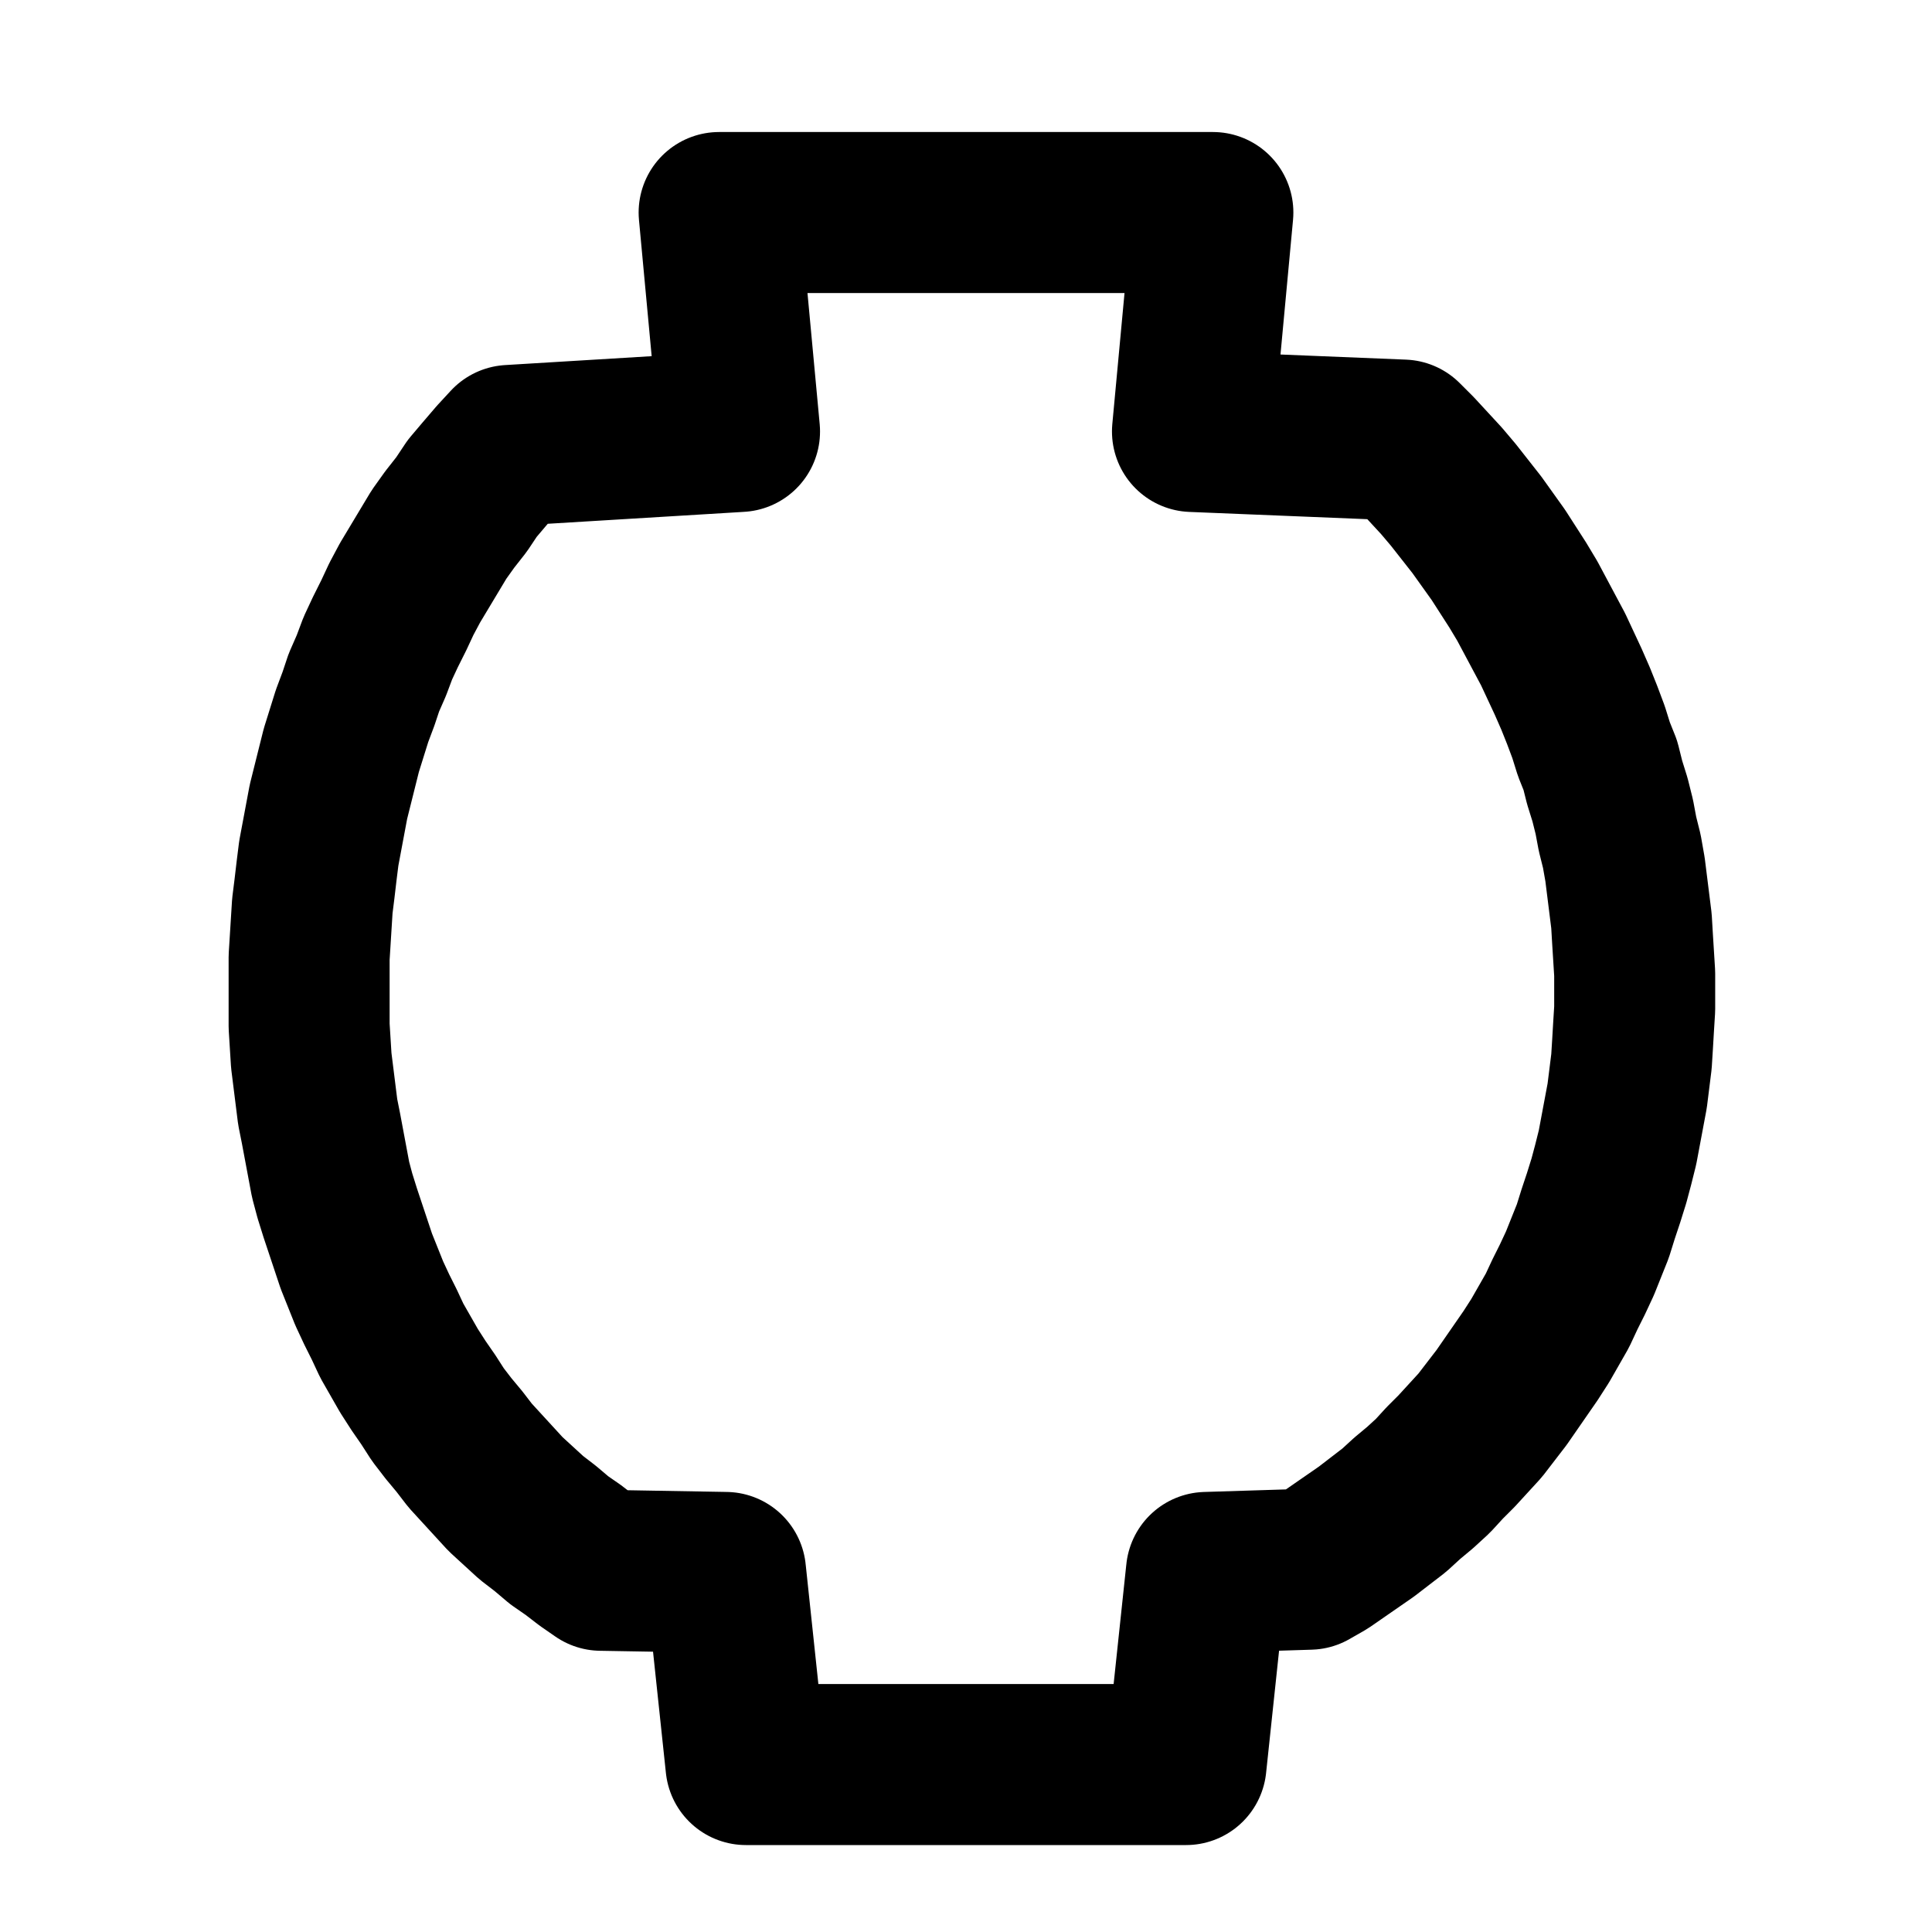
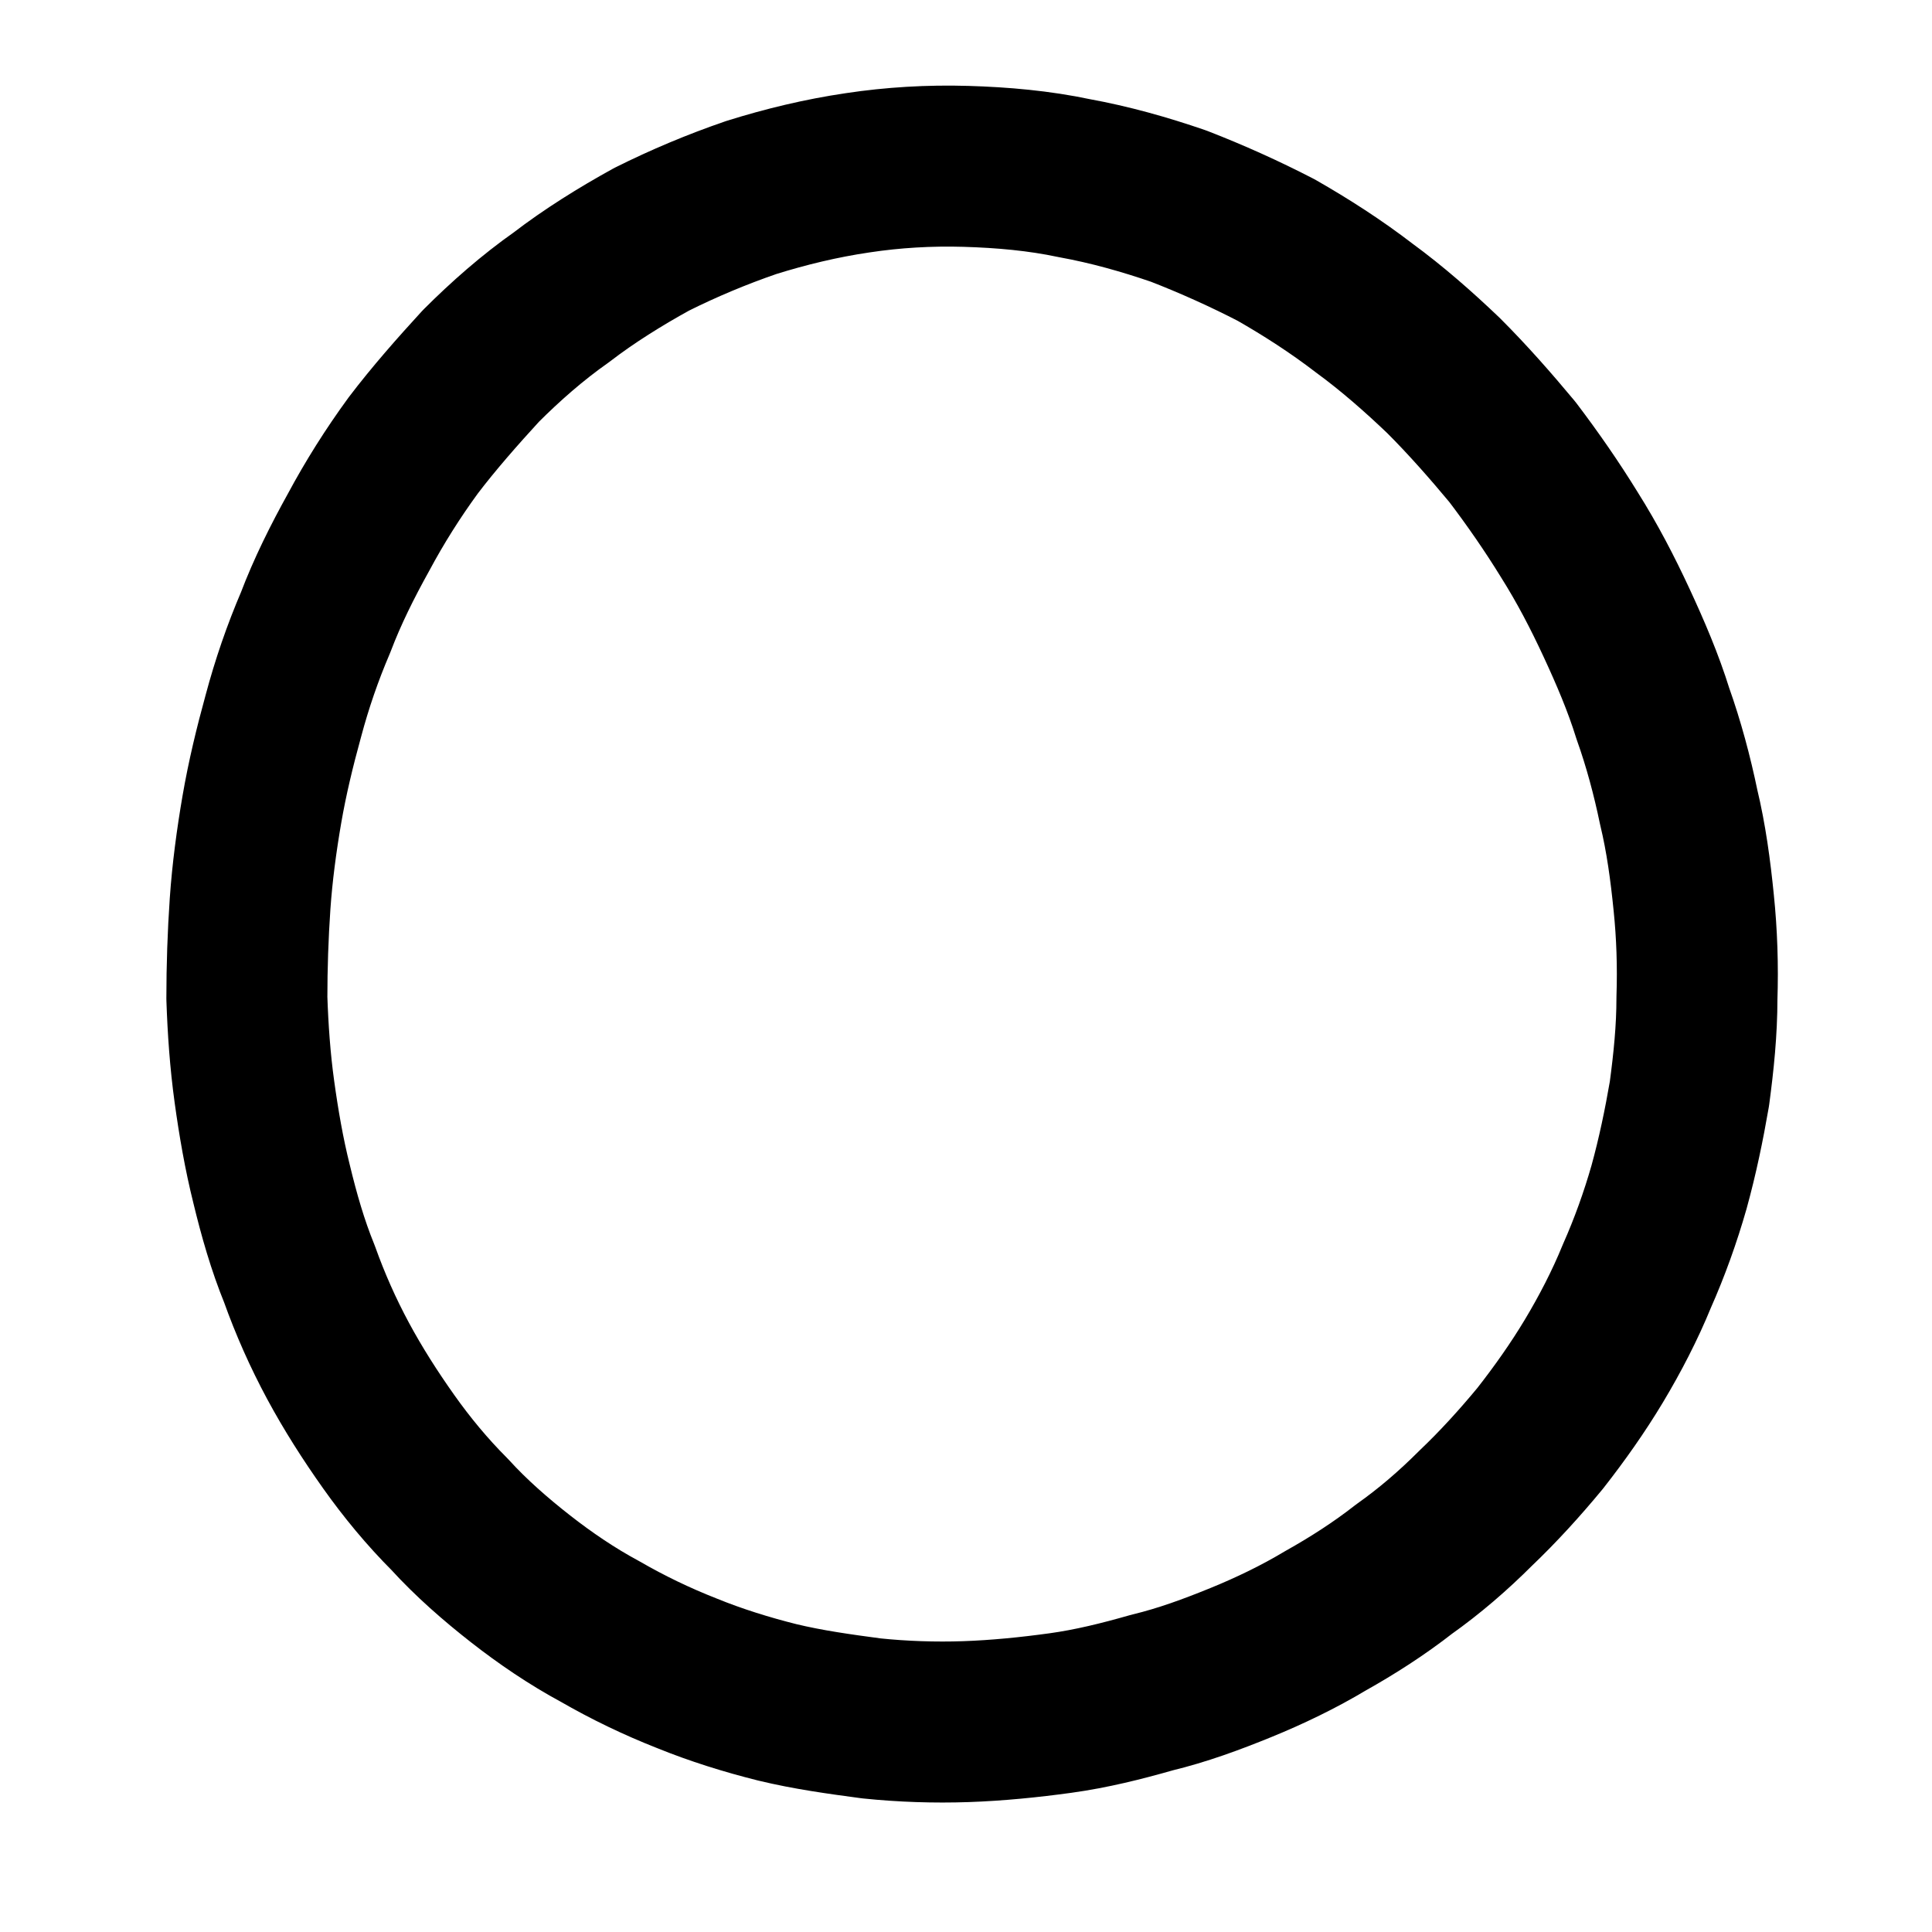
<svg xmlns="http://www.w3.org/2000/svg" width="18" height="18" viewBox="0 0 18 18">
-   <path d="M15.23,9.40 L15.22,9.56 L15.21,9.73 L15.20,9.89 L15.18,10.05 L15.16,10.21 L15.13,10.37 L15.10,10.53 L15.07,10.69 L15.03,10.85 L14.99,11.00 L14.94,11.16 L14.89,11.31 L14.84,11.47 L14.78,11.62 L14.72,11.77 L14.65,11.92 L14.58,12.06 L14.51,12.21 L14.43,12.35 L14.35,12.49 L14.26,12.63 L14.17,12.76 L14.08,12.89 L13.99,13.02 L13.89,13.15 L13.79,13.28 L13.68,13.40 L13.57,13.52 L13.46,13.63 L13.35,13.75 L13.23,13.86 L13.11,13.96 L12.99,14.07 L12.86,14.17 L12.73,14.27 L12.60,14.36 L12.47,14.45 L12.34,14.54 L12.20,14.62 L11.24,14.65 L11.05,16.44 L6.95,16.44 L6.76,14.65 L5.60,14.63 L5.47,14.54 L5.34,14.44 L5.21,14.35 L5.08,14.24 L4.95,14.14 L4.83,14.03 L4.71,13.92 L4.60,13.80 L4.49,13.68 L4.38,13.56 L4.28,13.43 L4.18,13.31 L4.08,13.18 L3.99,13.04 L3.90,12.91 L3.81,12.77 L3.73,12.63 L3.65,12.49 L3.58,12.34 L3.51,12.20 L3.44,12.05 L3.38,11.90 L3.32,11.75 L3.27,11.60 L3.22,11.45 L3.17,11.30 L3.12,11.14 L3.08,10.99 L3.05,10.83 L3.02,10.67 L2.99,10.51 L2.96,10.36 L2.94,10.20 L2.92,10.04 L2.90,9.88 L2.89,9.72 L2.88,9.56 L2.88,9.40 L2.88,9.24 L2.88,9.08 L2.88,8.92 L2.89,8.76 L2.90,8.60 L2.91,8.44 L2.93,8.28 L2.95,8.11 L2.97,7.95 L3.00,7.79 L3.03,7.63 L3.06,7.47 L3.10,7.31 L3.14,7.15 L3.18,6.99 L3.23,6.83 L3.28,6.67 L3.34,6.51 L3.39,6.36 L3.46,6.20 L3.52,6.04 L3.59,5.89 L3.67,5.73 L3.74,5.58 L3.82,5.43 L3.91,5.28 L4.00,5.13 L4.09,4.98 L4.19,4.84 L4.30,4.70 L4.40,4.55 L4.51,4.42 L4.63,4.28 L4.75,4.15 L6.89,4.02 L6.70,1.98 L11.30,1.98 L11.11,4.02 L13.07,4.10 L13.19,4.22 L13.31,4.35 L13.43,4.48 L13.54,4.61 L13.65,4.75 L13.76,4.89 L13.86,5.03 L13.96,5.17 L14.05,5.31 L14.14,5.45 L14.23,5.60 L14.31,5.75 L14.39,5.90 L14.47,6.05 L14.54,6.20 L14.61,6.35 L14.68,6.51 L14.74,6.66 L14.80,6.82 L14.85,6.98 L14.91,7.13 L14.95,7.29 L15.00,7.45 L15.04,7.61 L15.07,7.77 L15.11,7.93 L15.14,8.10 L15.16,8.26 L15.18,8.42 L15.20,8.58 L15.21,8.75 L15.22,8.91 L15.23,9.07 L15.23,9.24 L15.23,9.40 Z" fill="none" stroke="#000" stroke-width="1.50" stroke-linejoin="round" />
+   <path d="M15.81,9.30 C15.81,9.60 15.78,9.89 15.74,10.19 C15.69,10.48 15.63,10.77 15.55,11.06 C15.47,11.34 15.37,11.62 15.25,11.89 C15.14,12.16 15.00,12.43 14.85,12.68 C14.70,12.93 14.53,13.17 14.35,13.40 C14.16,13.63 13.96,13.85 13.75,14.05 C13.54,14.26 13.32,14.45 13.08,14.62 C12.85,14.80 12.60,14.96 12.35,15.10 C12.10,15.25 11.83,15.38 11.56,15.49 C11.29,15.60 11.02,15.70 10.73,15.77 C10.45,15.85 10.17,15.92 9.88,15.96 C9.59,16.00 9.29,16.03 9.00,16.04 C8.71,16.05 8.41,16.04 8.12,16.01 C7.82,15.97 7.53,15.93 7.24,15.86 C6.96,15.79 6.67,15.70 6.40,15.59 C6.12,15.48 5.85,15.35 5.59,15.20 C5.33,15.06 5.08,14.89 4.85,14.71 C4.62,14.53 4.39,14.33 4.19,14.11 C3.98,13.90 3.79,13.67 3.62,13.43 C3.45,13.19 3.29,12.94 3.15,12.68 C3.01,12.42 2.89,12.15 2.79,11.87 C2.68,11.60 2.60,11.32 2.53,11.03 C2.46,10.75 2.41,10.46 2.37,10.17 C2.33,9.88 2.31,9.59 2.30,9.30 C2.30,9.01 2.31,8.71 2.33,8.42 C2.35,8.13 2.39,7.83 2.44,7.54 C2.49,7.25 2.56,6.96 2.64,6.67 C2.72,6.37 2.82,6.08 2.94,5.80 C3.05,5.51 3.19,5.23 3.34,4.96 C3.49,4.68 3.66,4.41 3.85,4.15 C4.04,3.90 4.26,3.65 4.48,3.41 C4.71,3.18 4.96,2.96 5.23,2.77 C5.49,2.57 5.78,2.39 6.07,2.23 C6.37,2.08 6.68,1.95 7.00,1.84 C7.32,1.74 7.65,1.66 7.99,1.61 C8.32,1.56 8.66,1.54 9.00,1.55 C9.34,1.56 9.68,1.59 10.01,1.66 C10.34,1.72 10.66,1.81 10.98,1.92 C11.29,2.04 11.60,2.18 11.89,2.33 C12.17,2.49 12.45,2.67 12.71,2.87 C12.97,3.06 13.22,3.28 13.45,3.50 C13.68,3.73 13.89,3.97 14.09,4.21 C14.28,4.46 14.46,4.72 14.62,4.98 C14.79,5.25 14.93,5.52 15.06,5.80 C15.19,6.08 15.31,6.36 15.40,6.65 C15.50,6.93 15.58,7.23 15.64,7.52 C15.71,7.81 15.75,8.11 15.78,8.41 C15.81,8.70 15.82,9.00 15.81,9.30 Z" fill="none" stroke="#000" stroke-width="1.50" stroke-linejoin="round" />
</svg>
